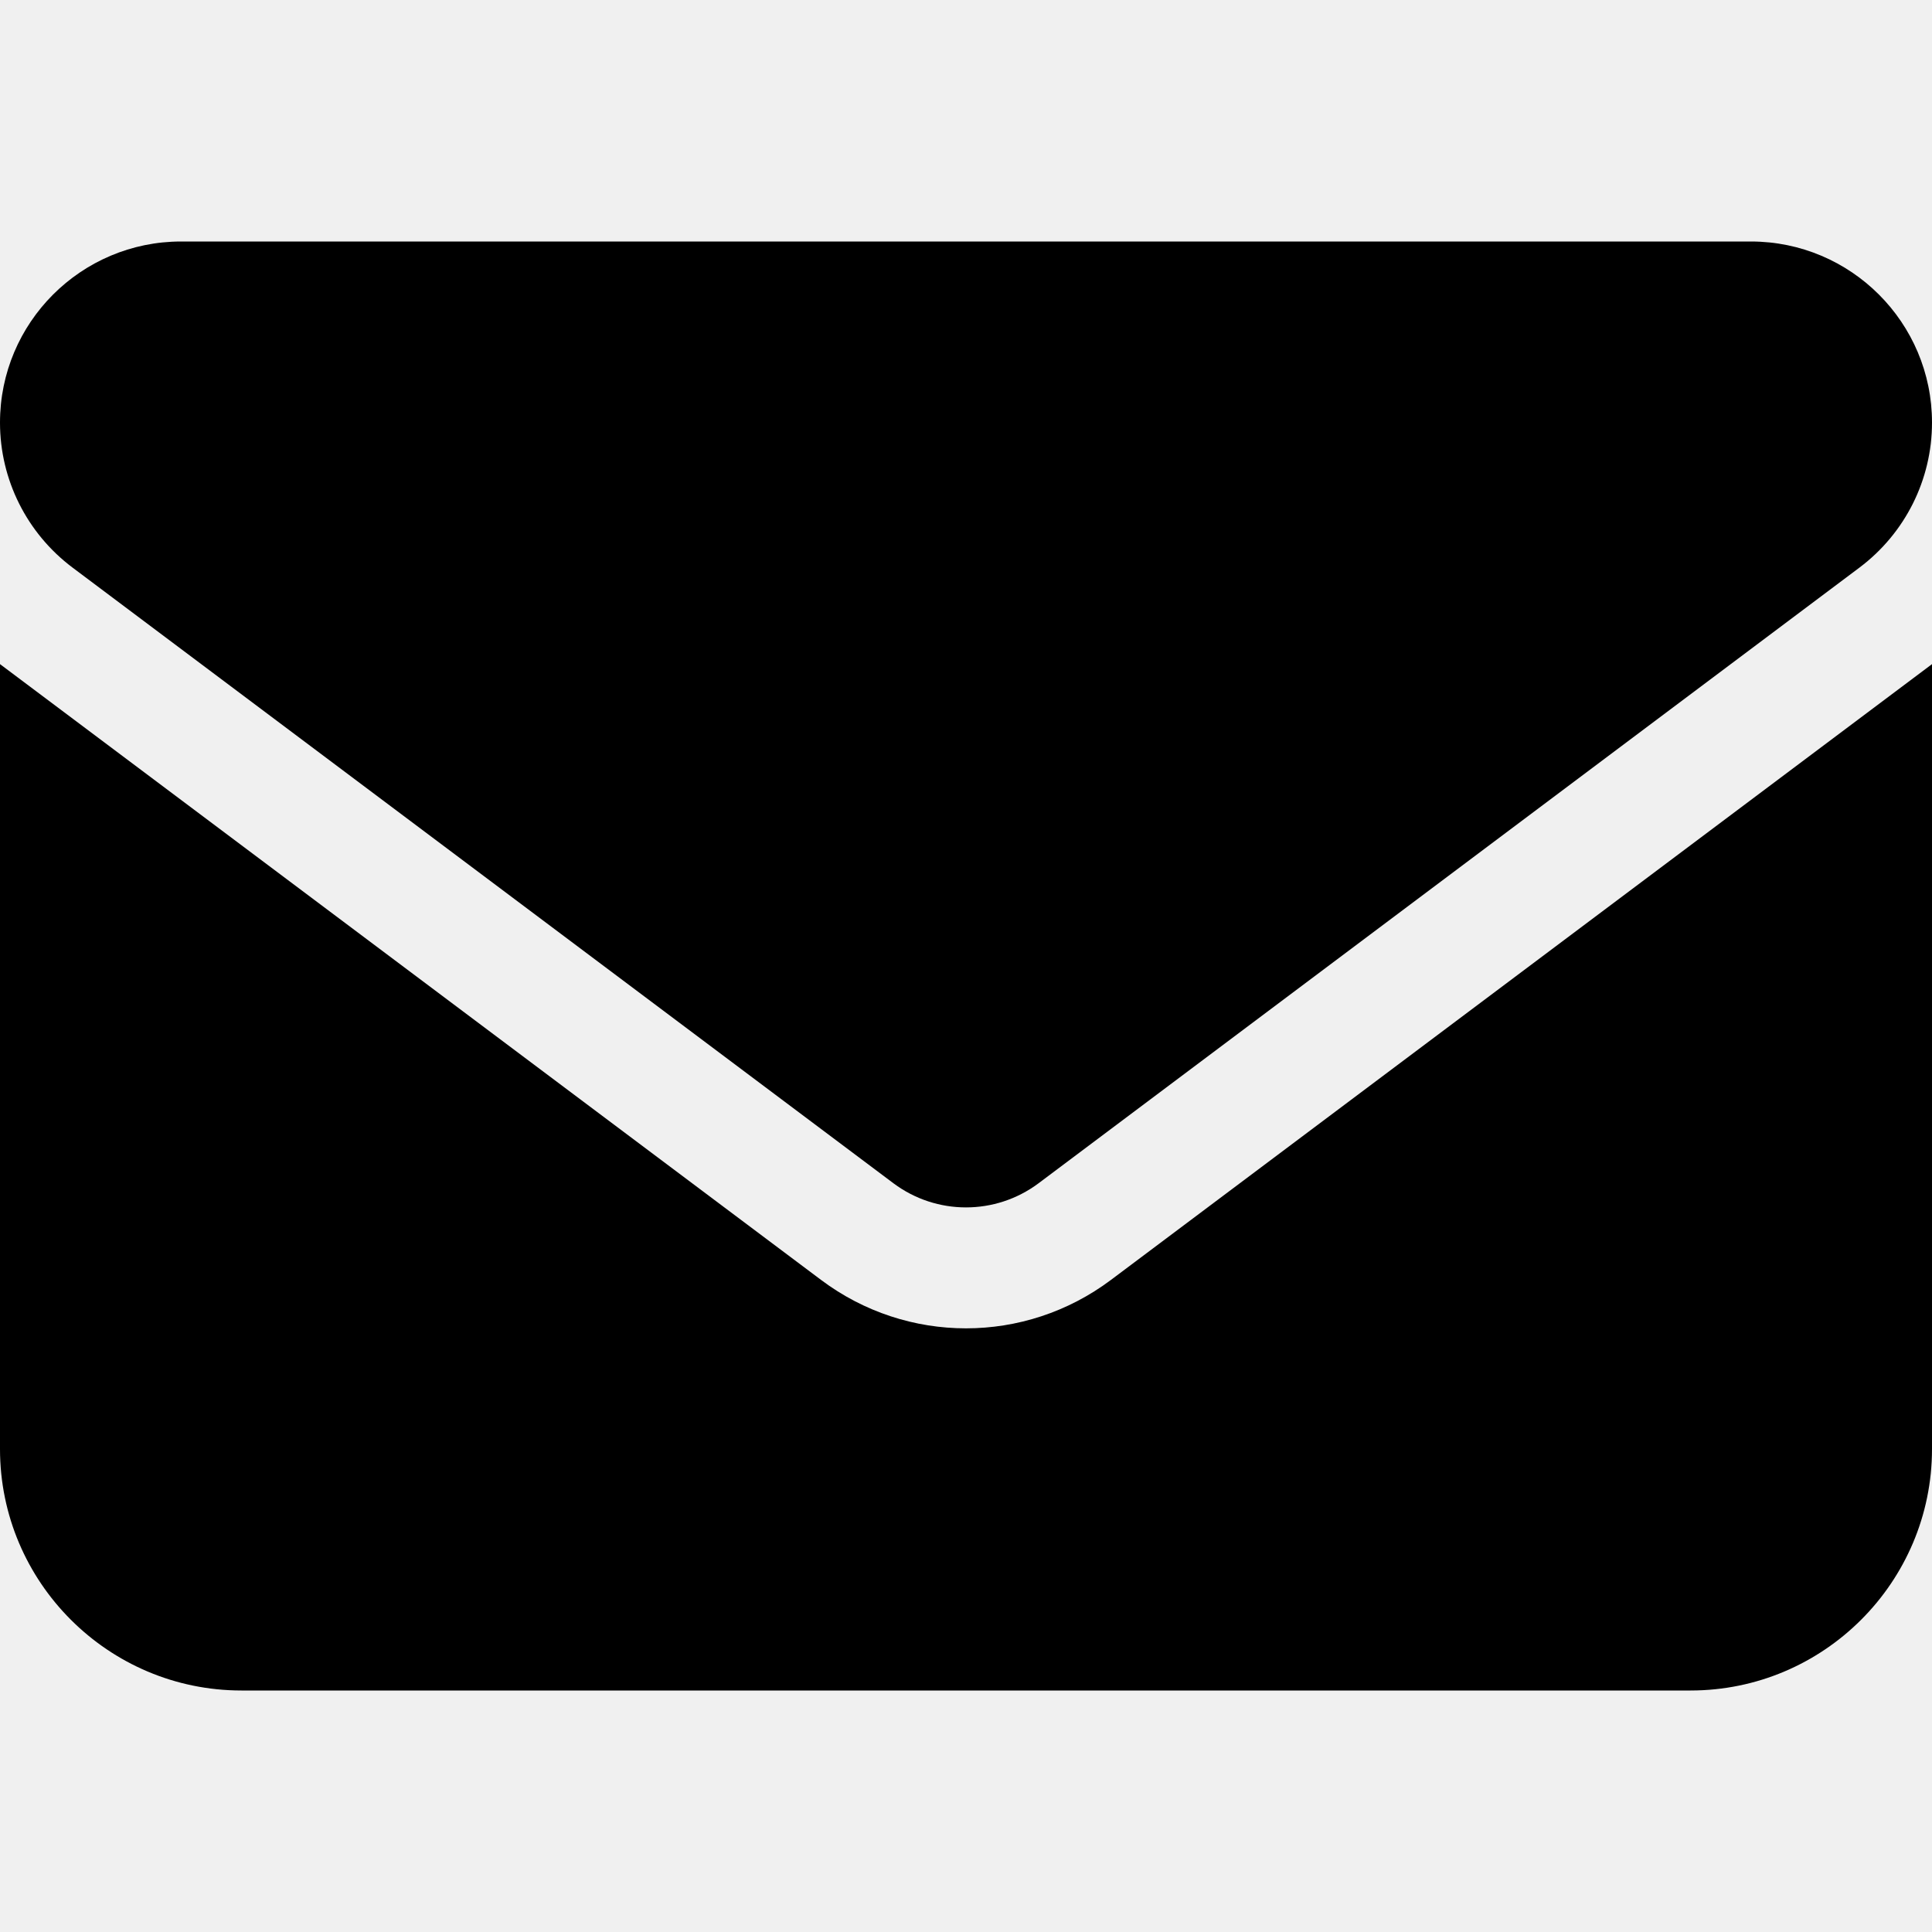
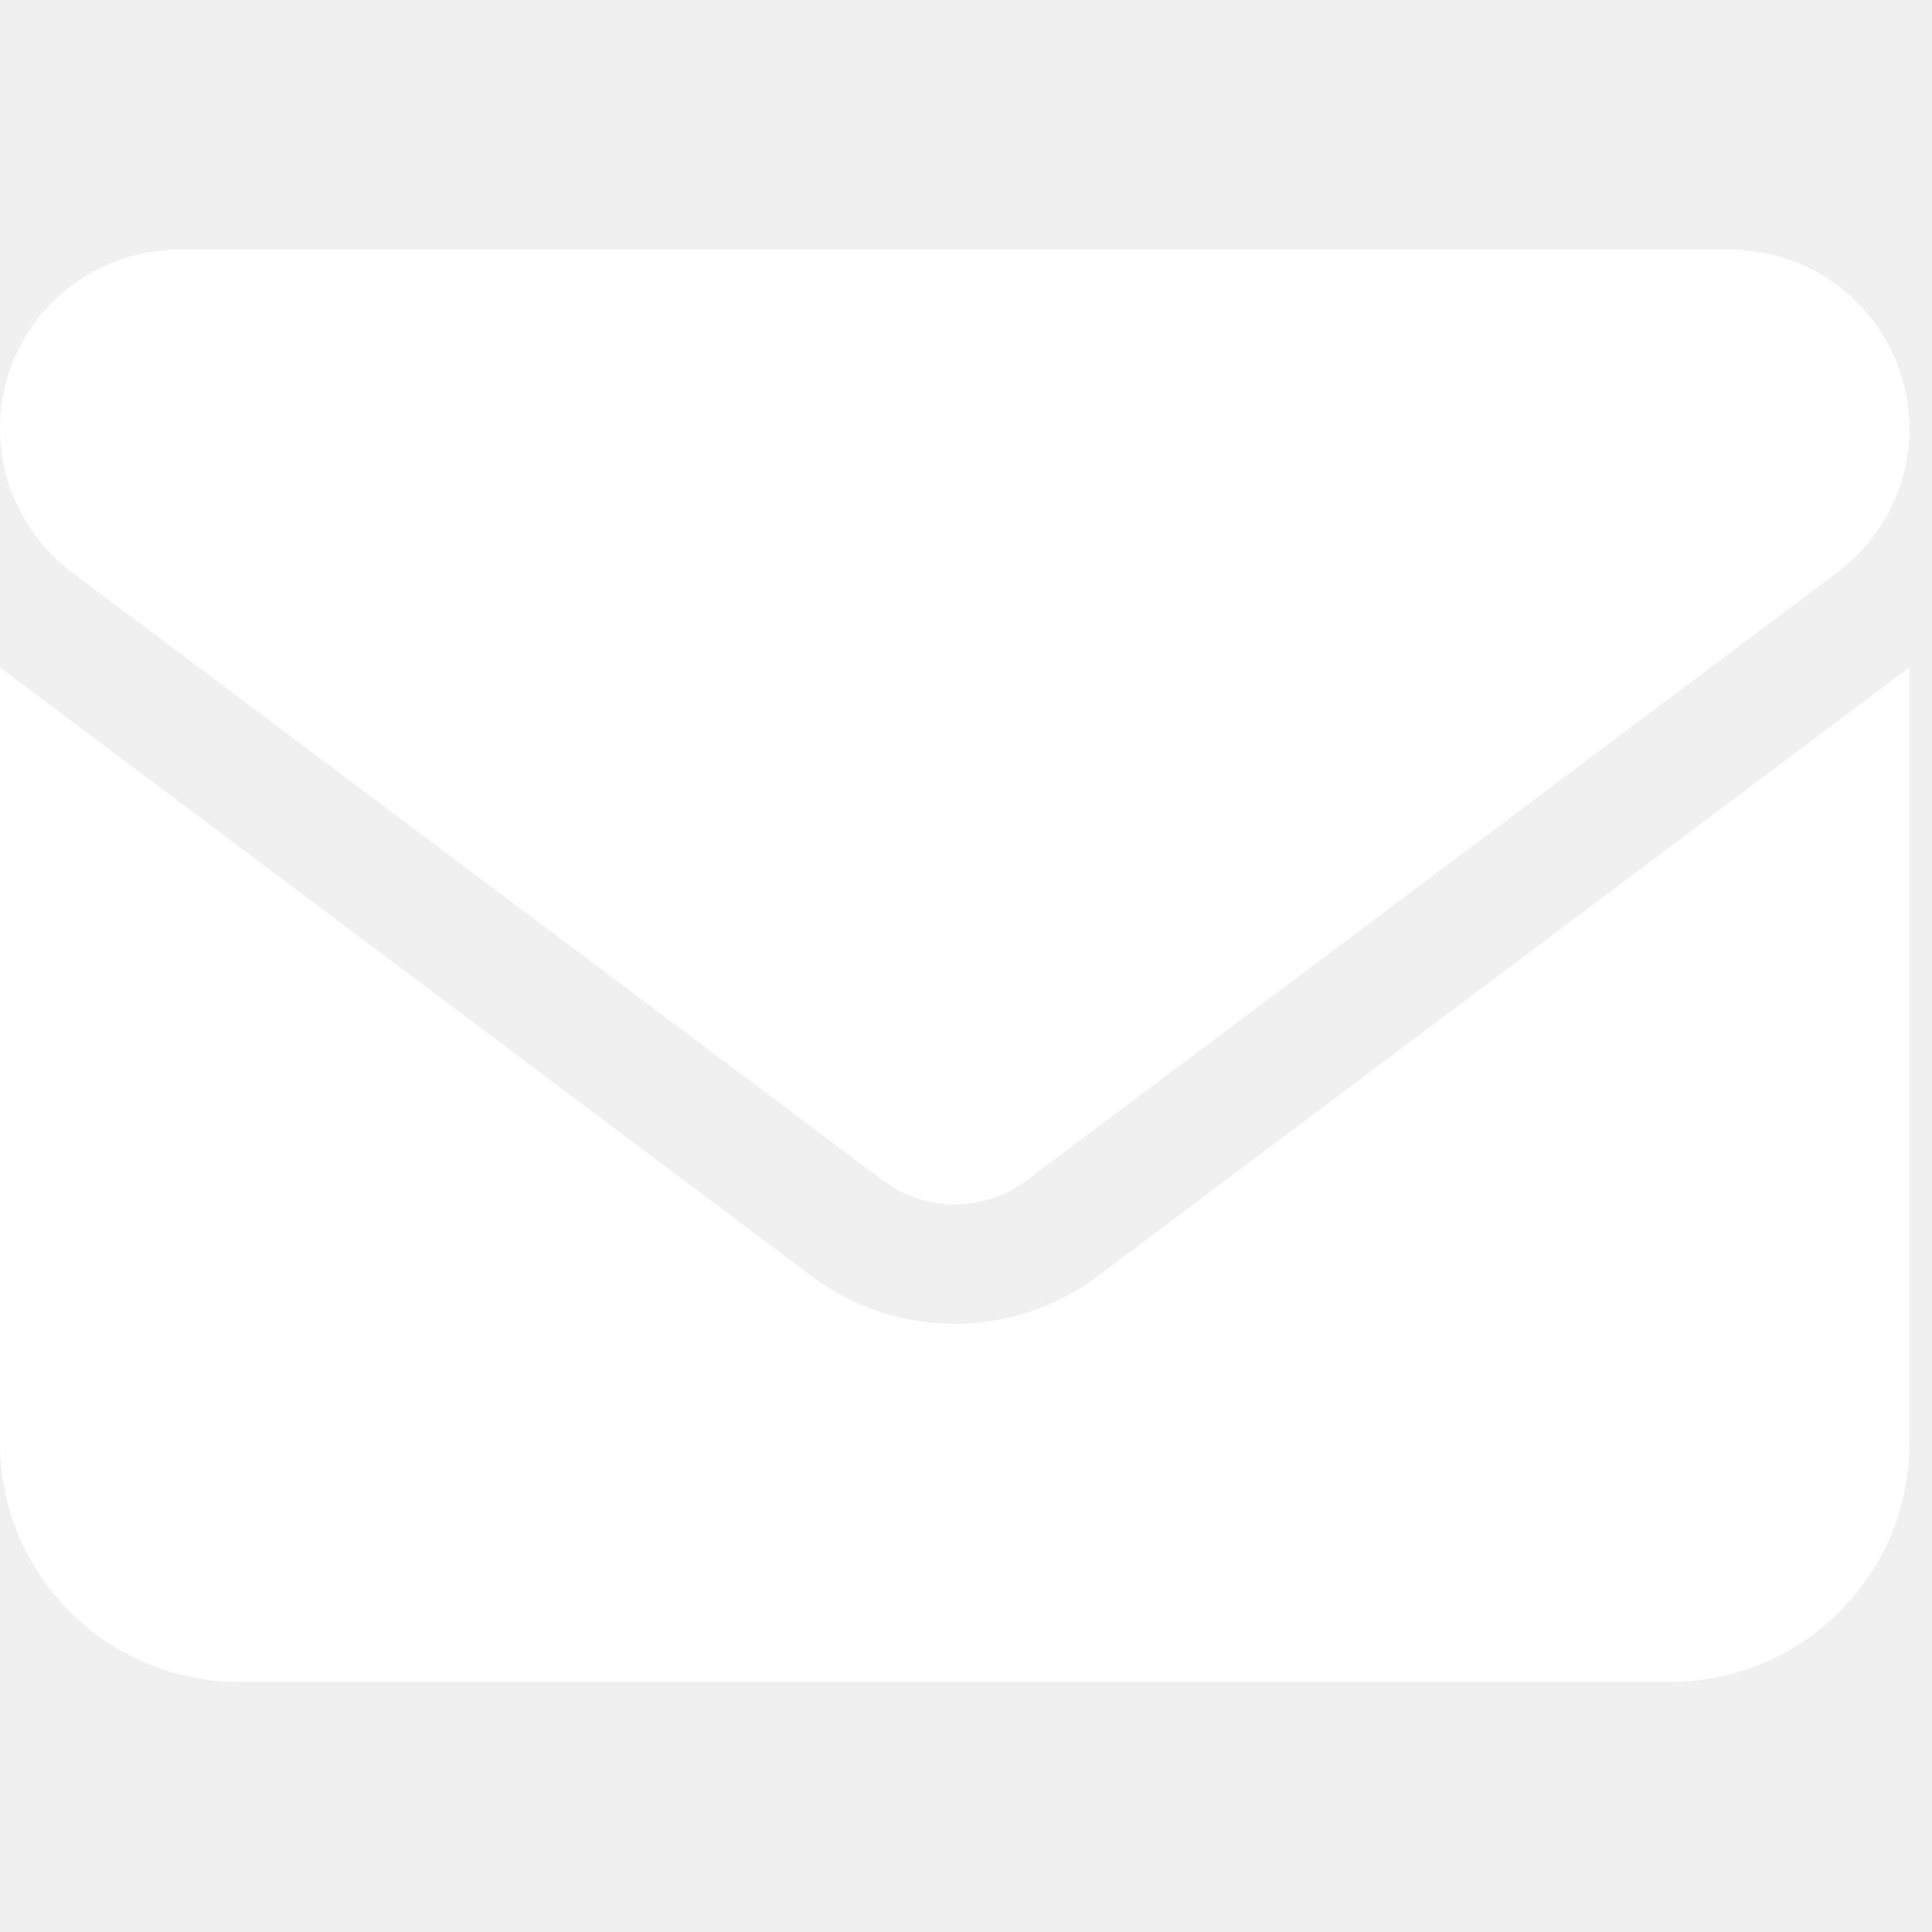
- <svg xmlns="http://www.w3.org/2000/svg" viewBox="0 0 512 512">
-   <path d="M48 64C21.5 64 0 85.5 0 112c0 15.1 7.1 29.3 19.2 38.4L236.8 313.6c11.4 8.5 27 8.5 38.4 0L492.8 150.4c12.1-9.1 19.2-23.3 19.2-38.4c0-26.5-21.5-48-48-48L48 64zM0 176L0 384c0 35.3 28.7 64 64 64l384 0c35.3 0 64-28.7 64-64l0-208L294.4 339.2c-22.8 17.1-54 17.1-76.8 0L0 176z" />
+ <svg xmlns="http://www.w3.org/2000/svg" width="61" height="61" viewBox="0 0 61 61" fill="none">
+   <g clip-path="url(#clip0_11_168)">
+     <path d="M5.652 7.885C2.532 7.885 6.10352e-05 10.417 6.10352e-05 13.537C6.10352e-05 15.315 0.836 16.987 2.261 18.059L27.883 37.275C29.225 38.276 31.062 38.276 32.404 37.275L58.026 18.059C59.451 16.987 60.287 15.315 60.287 13.537C60.287 10.417 57.755 7.885 54.635 7.885H5.652ZM6.10352e-05 21.073V45.565C6.10352e-05 49.721 3.379 53.1 7.536 53.1H52.751C56.907 53.1 60.287 49.721 60.287 45.565V21.073L34.665 40.289C31.98 42.303 28.306 42.303 25.622 40.289L6.10352e-05 21.073Z" fill="white" />
+   </g>
+   <defs>
+     <clipPath id="clip0_11_168">
+       <rect width="60.287" height="60.287" fill="white" transform="translate(6.10352e-05 0.349609)" />
+     </clipPath>
+   </defs>
</svg>
